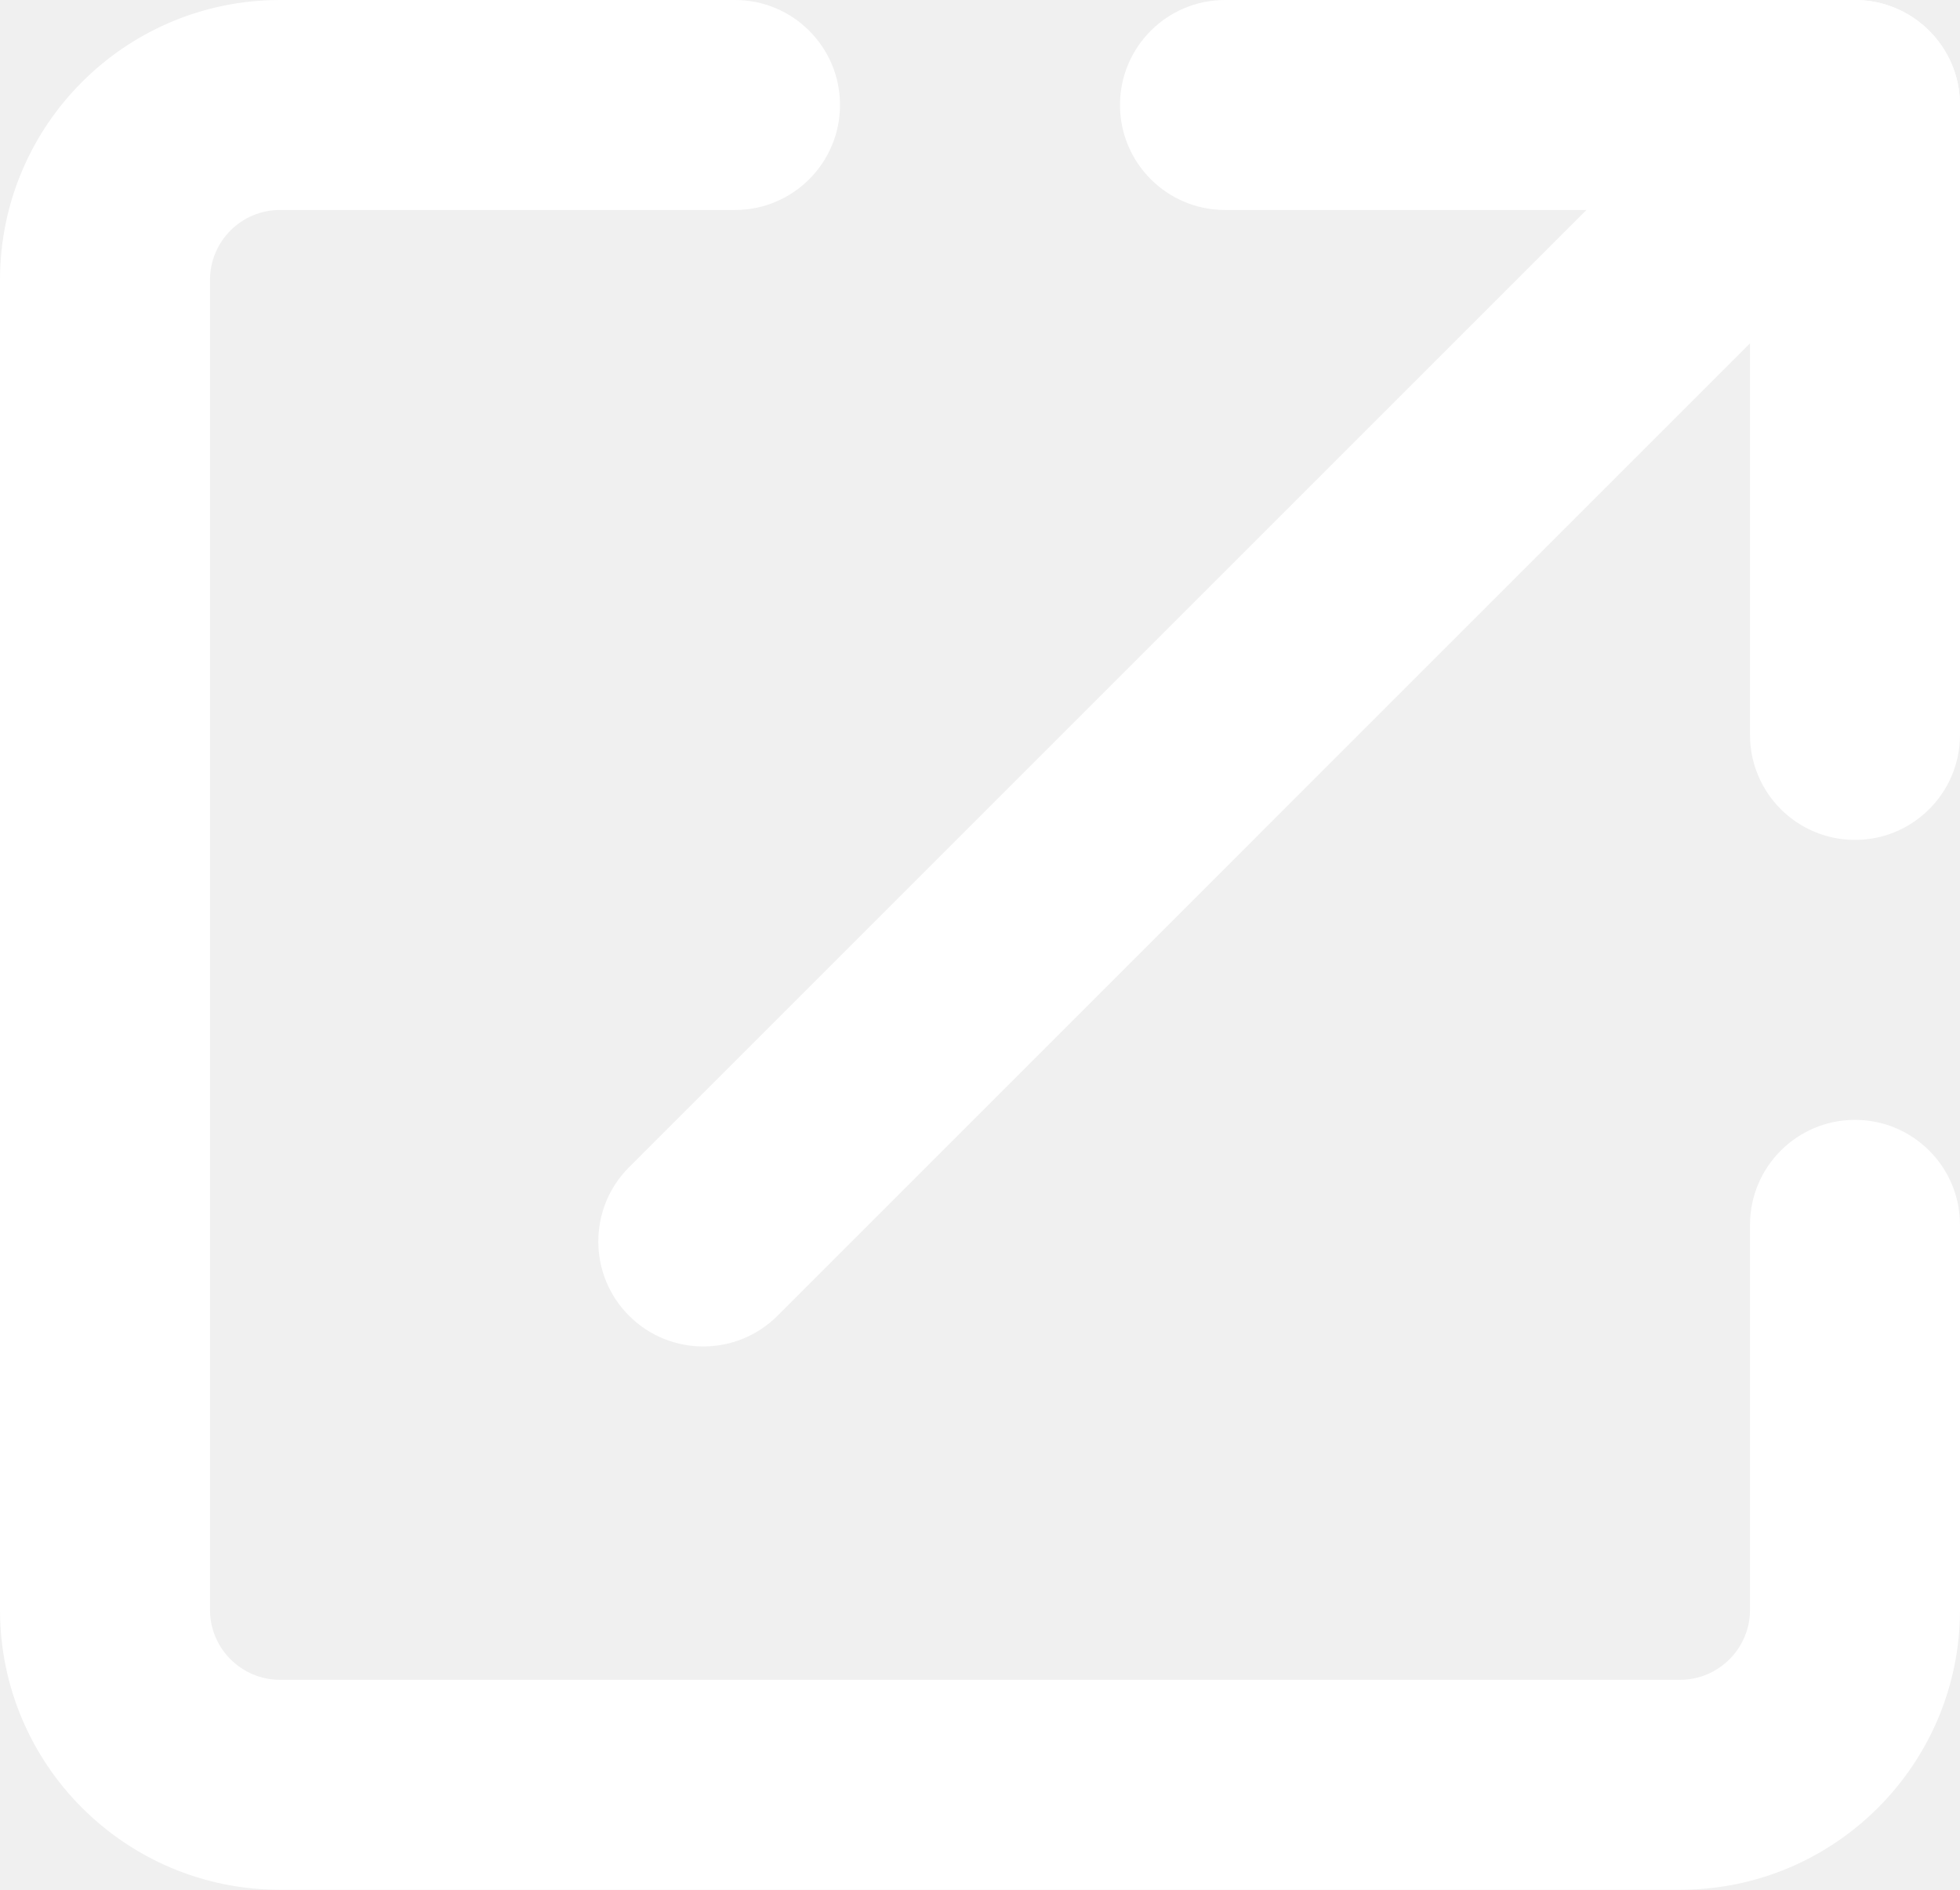
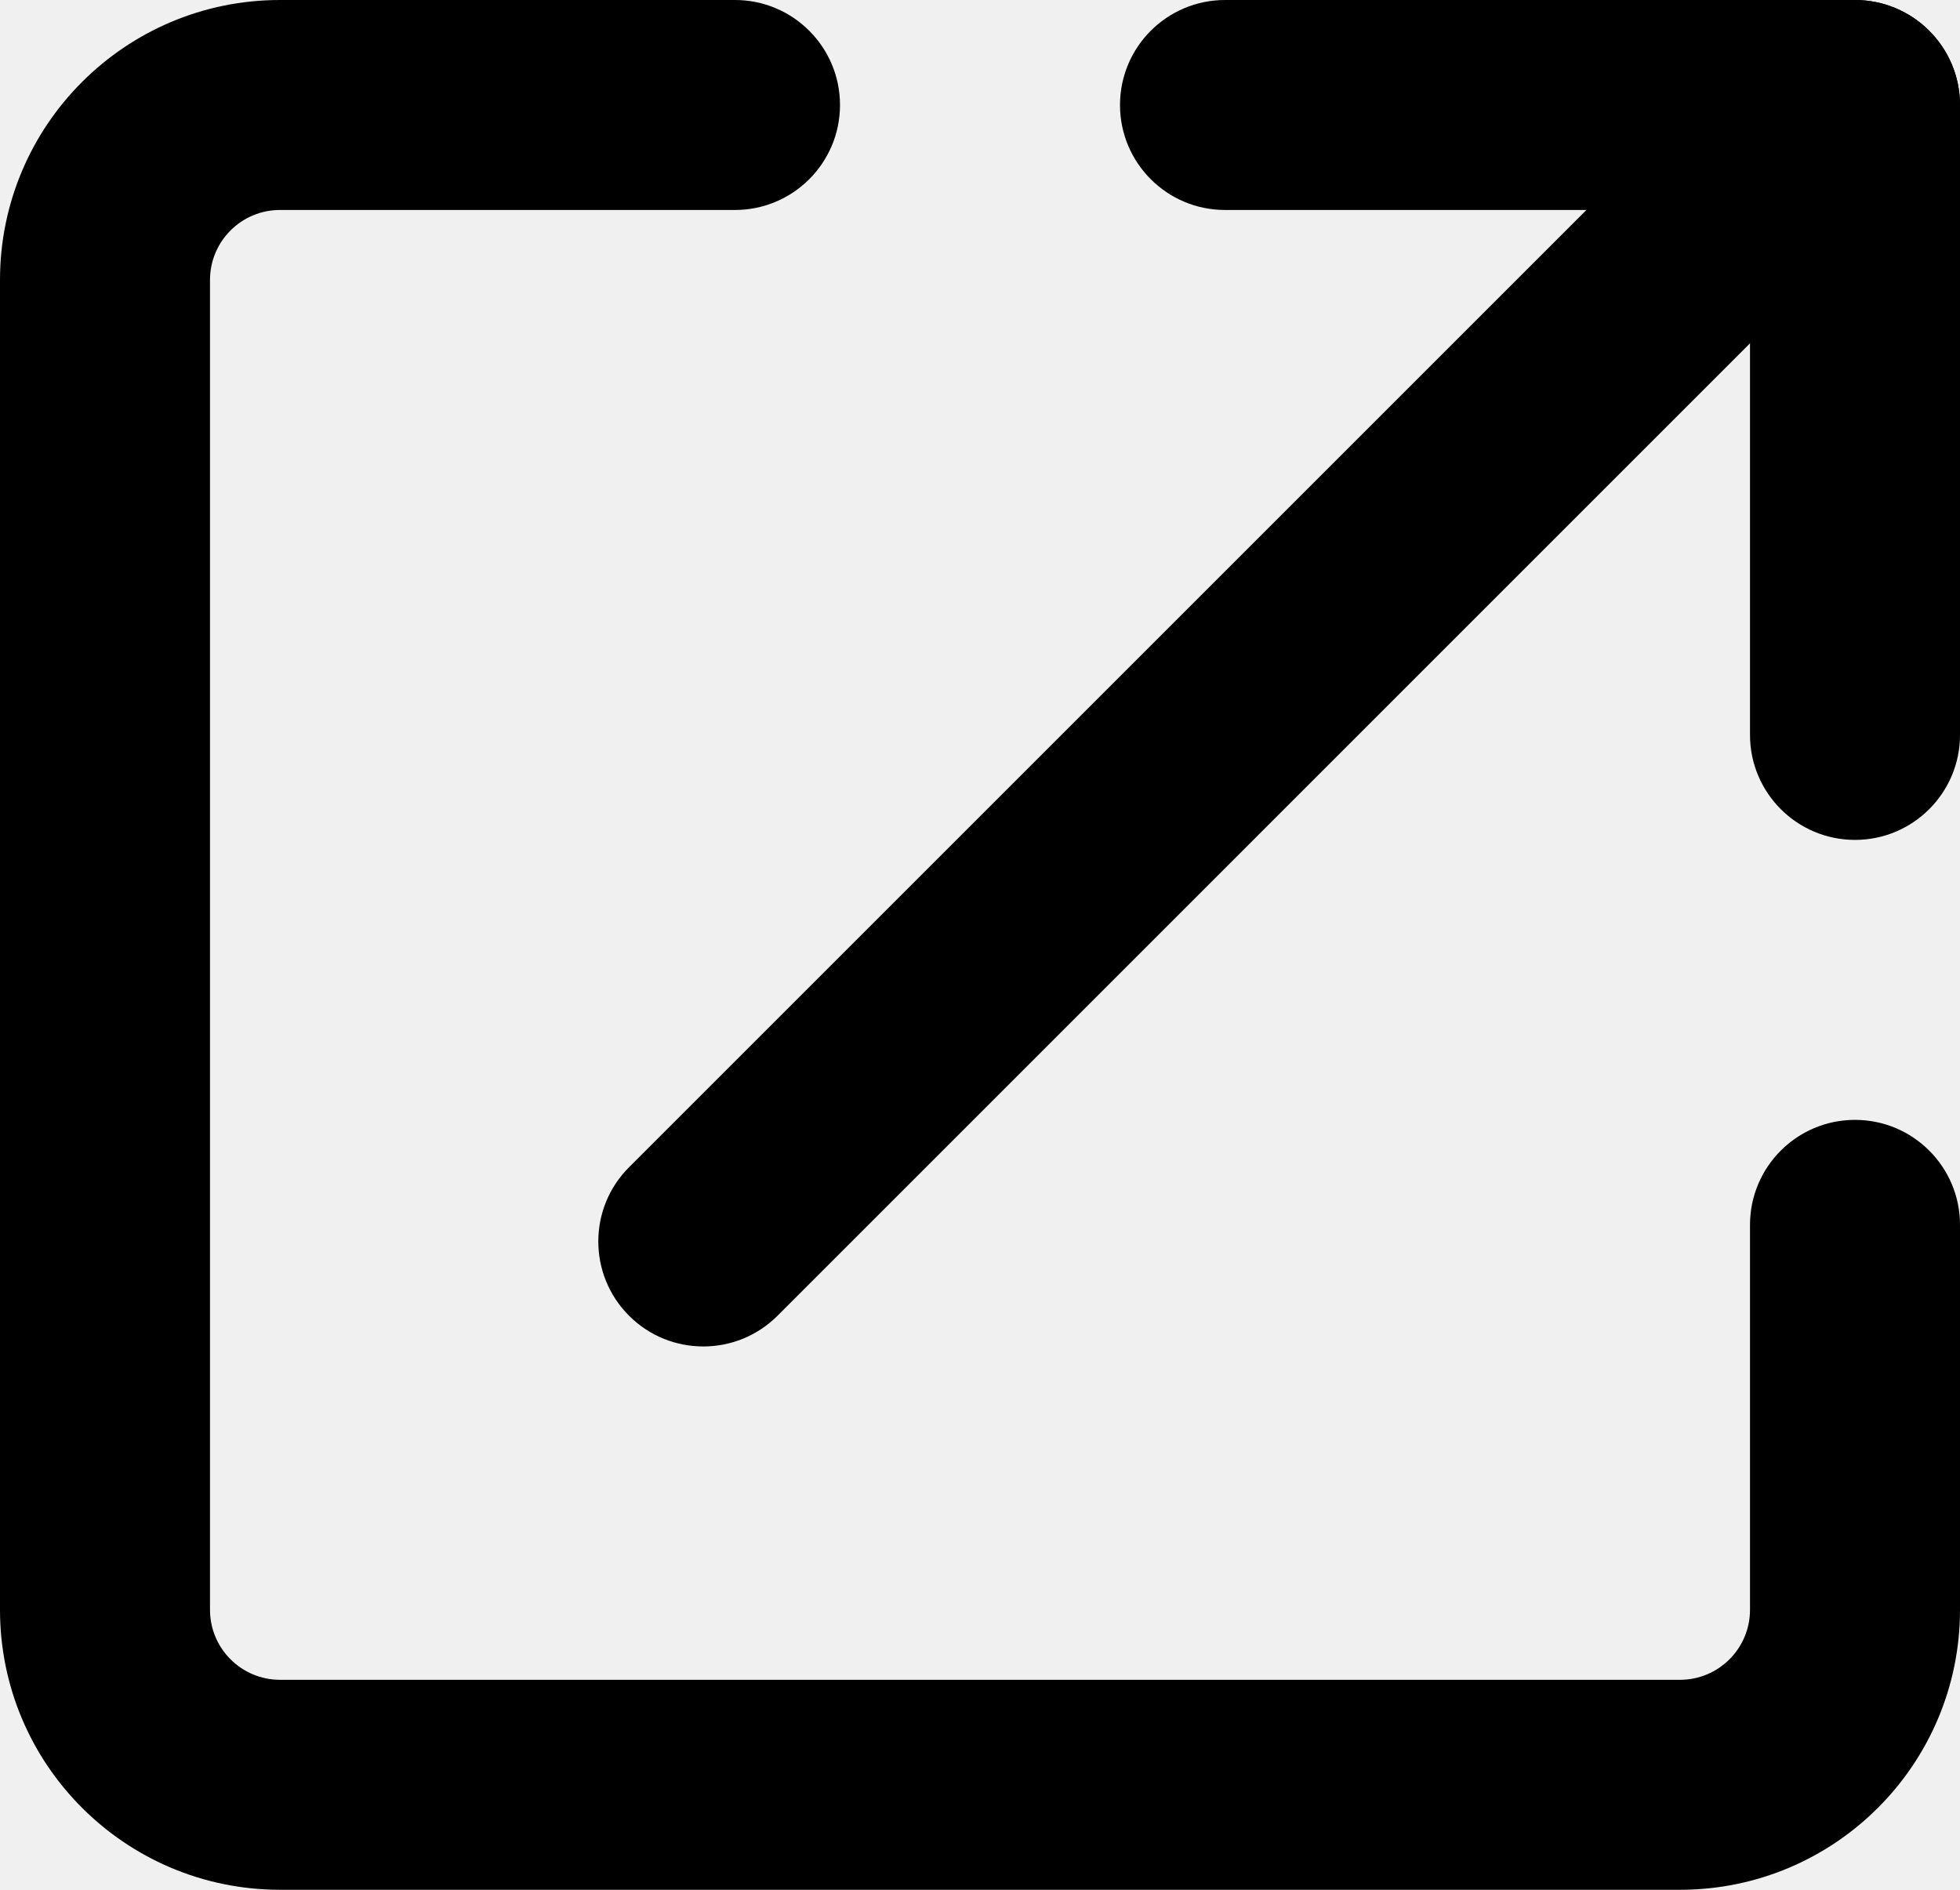
<svg xmlns="http://www.w3.org/2000/svg" width="28" height="27" viewBox="0 0 28 27" fill="none">
-   <path fill-rule="evenodd" clip-rule="evenodd" d="M8.986 18.798C8.401 18.212 8.401 17.262 8.986 16.677L22.865 2.798C23.451 2.212 24.401 2.212 24.986 2.798C25.572 3.384 25.572 4.333 24.986 4.919L11.108 18.798C10.522 19.384 9.572 19.384 8.986 18.798Z" fill="white" />
-   <path fill-rule="evenodd" clip-rule="evenodd" d="M16 1.5C16 0.672 16.672 5.87108e-08 17.5 1.31134e-07L26.5 9.17939e-07C27.328 9.90363e-07 28 0.672 28 1.5C28 2.328 27.328 3 26.5 3L17.5 3C16.672 3 16 2.328 16 1.5Z" fill="white" />
-   <path fill-rule="evenodd" clip-rule="evenodd" d="M26.5 12C25.672 12 25 11.328 25 10.5L25 1.5C25 0.672 25.672 2.93554e-08 26.5 6.55671e-08C27.328 1.01779e-07 28 0.672 28 1.5L28 10.5C28 11.328 27.328 12 26.5 12Z" fill="white" />
-   <path d="M4 0H10C10 0 10.325 0 10.5 0C11.328 0 12 0.672 12 1.5C12 2.328 11.328 3 10.5 3C10.325 3 10 3 10 3H4C3.448 3 3 3.448 3 4V23C3 23.552 3.448 24 4 24H24C24.552 24 25 23.552 25 23V18C25 18 25 17.675 25 17.5C25 16.672 25.672 16 26.5 16C27.328 16 28 16.672 28 17.5C28 17.675 28 18 28 18V23C28 25.209 26.209 27 24 27H4C1.791 27 0 25.209 0 23V4C0 1.791 1.791 0 4 0Z" fill="white" />
+   <path fill-rule="evenodd" clip-rule="evenodd" d="M8.986 18.798C8.401 18.212 8.401 17.262 8.986 16.677L22.865 2.798C23.451 2.212 24.401 2.212 24.986 2.798C25.572 3.384 25.572 4.333 24.986 4.919L11.108 18.798C10.522 19.384 9.572 19.384 8.986 18.798Z" fill="currentColor" />
+   <path fill-rule="evenodd" clip-rule="evenodd" d="M16 1.5C16 0.672 16.672 5.87108e-08 17.5 1.31134e-07L26.5 9.17939e-07C27.328 9.90363e-07 28 0.672 28 1.5C28 2.328 27.328 3 26.5 3L17.5 3C16.672 3 16 2.328 16 1.5Z" fill="currentColor" />
+   <path fill-rule="evenodd" clip-rule="evenodd" d="M26.5 12C25.672 12 25 11.328 25 10.5L25 1.5C25 0.672 25.672 2.93554e-08 26.5 6.55671e-08C27.328 1.01779e-07 28 0.672 28 1.5L28 10.5C28 11.328 27.328 12 26.5 12Z" fill="currentColor" />
+   <path d="M4 0H10C10 0 10.325 0 10.5 0C11.328 0 12 0.672 12 1.5C12 2.328 11.328 3 10.5 3C10.325 3 10 3 10 3H4C3.448 3 3 3.448 3 4V23C3 23.552 3.448 24 4 24H24C24.552 24 25 23.552 25 23V18C25 18 25 17.675 25 17.5C25 16.672 25.672 16 26.5 16C27.328 16 28 16.672 28 17.5C28 17.675 28 18 28 18V23C28 25.209 26.209 27 24 27H4C1.791 27 0 25.209 0 23V4C0 1.791 1.791 0 4 0Z" fill="currentColor" />
</svg>
